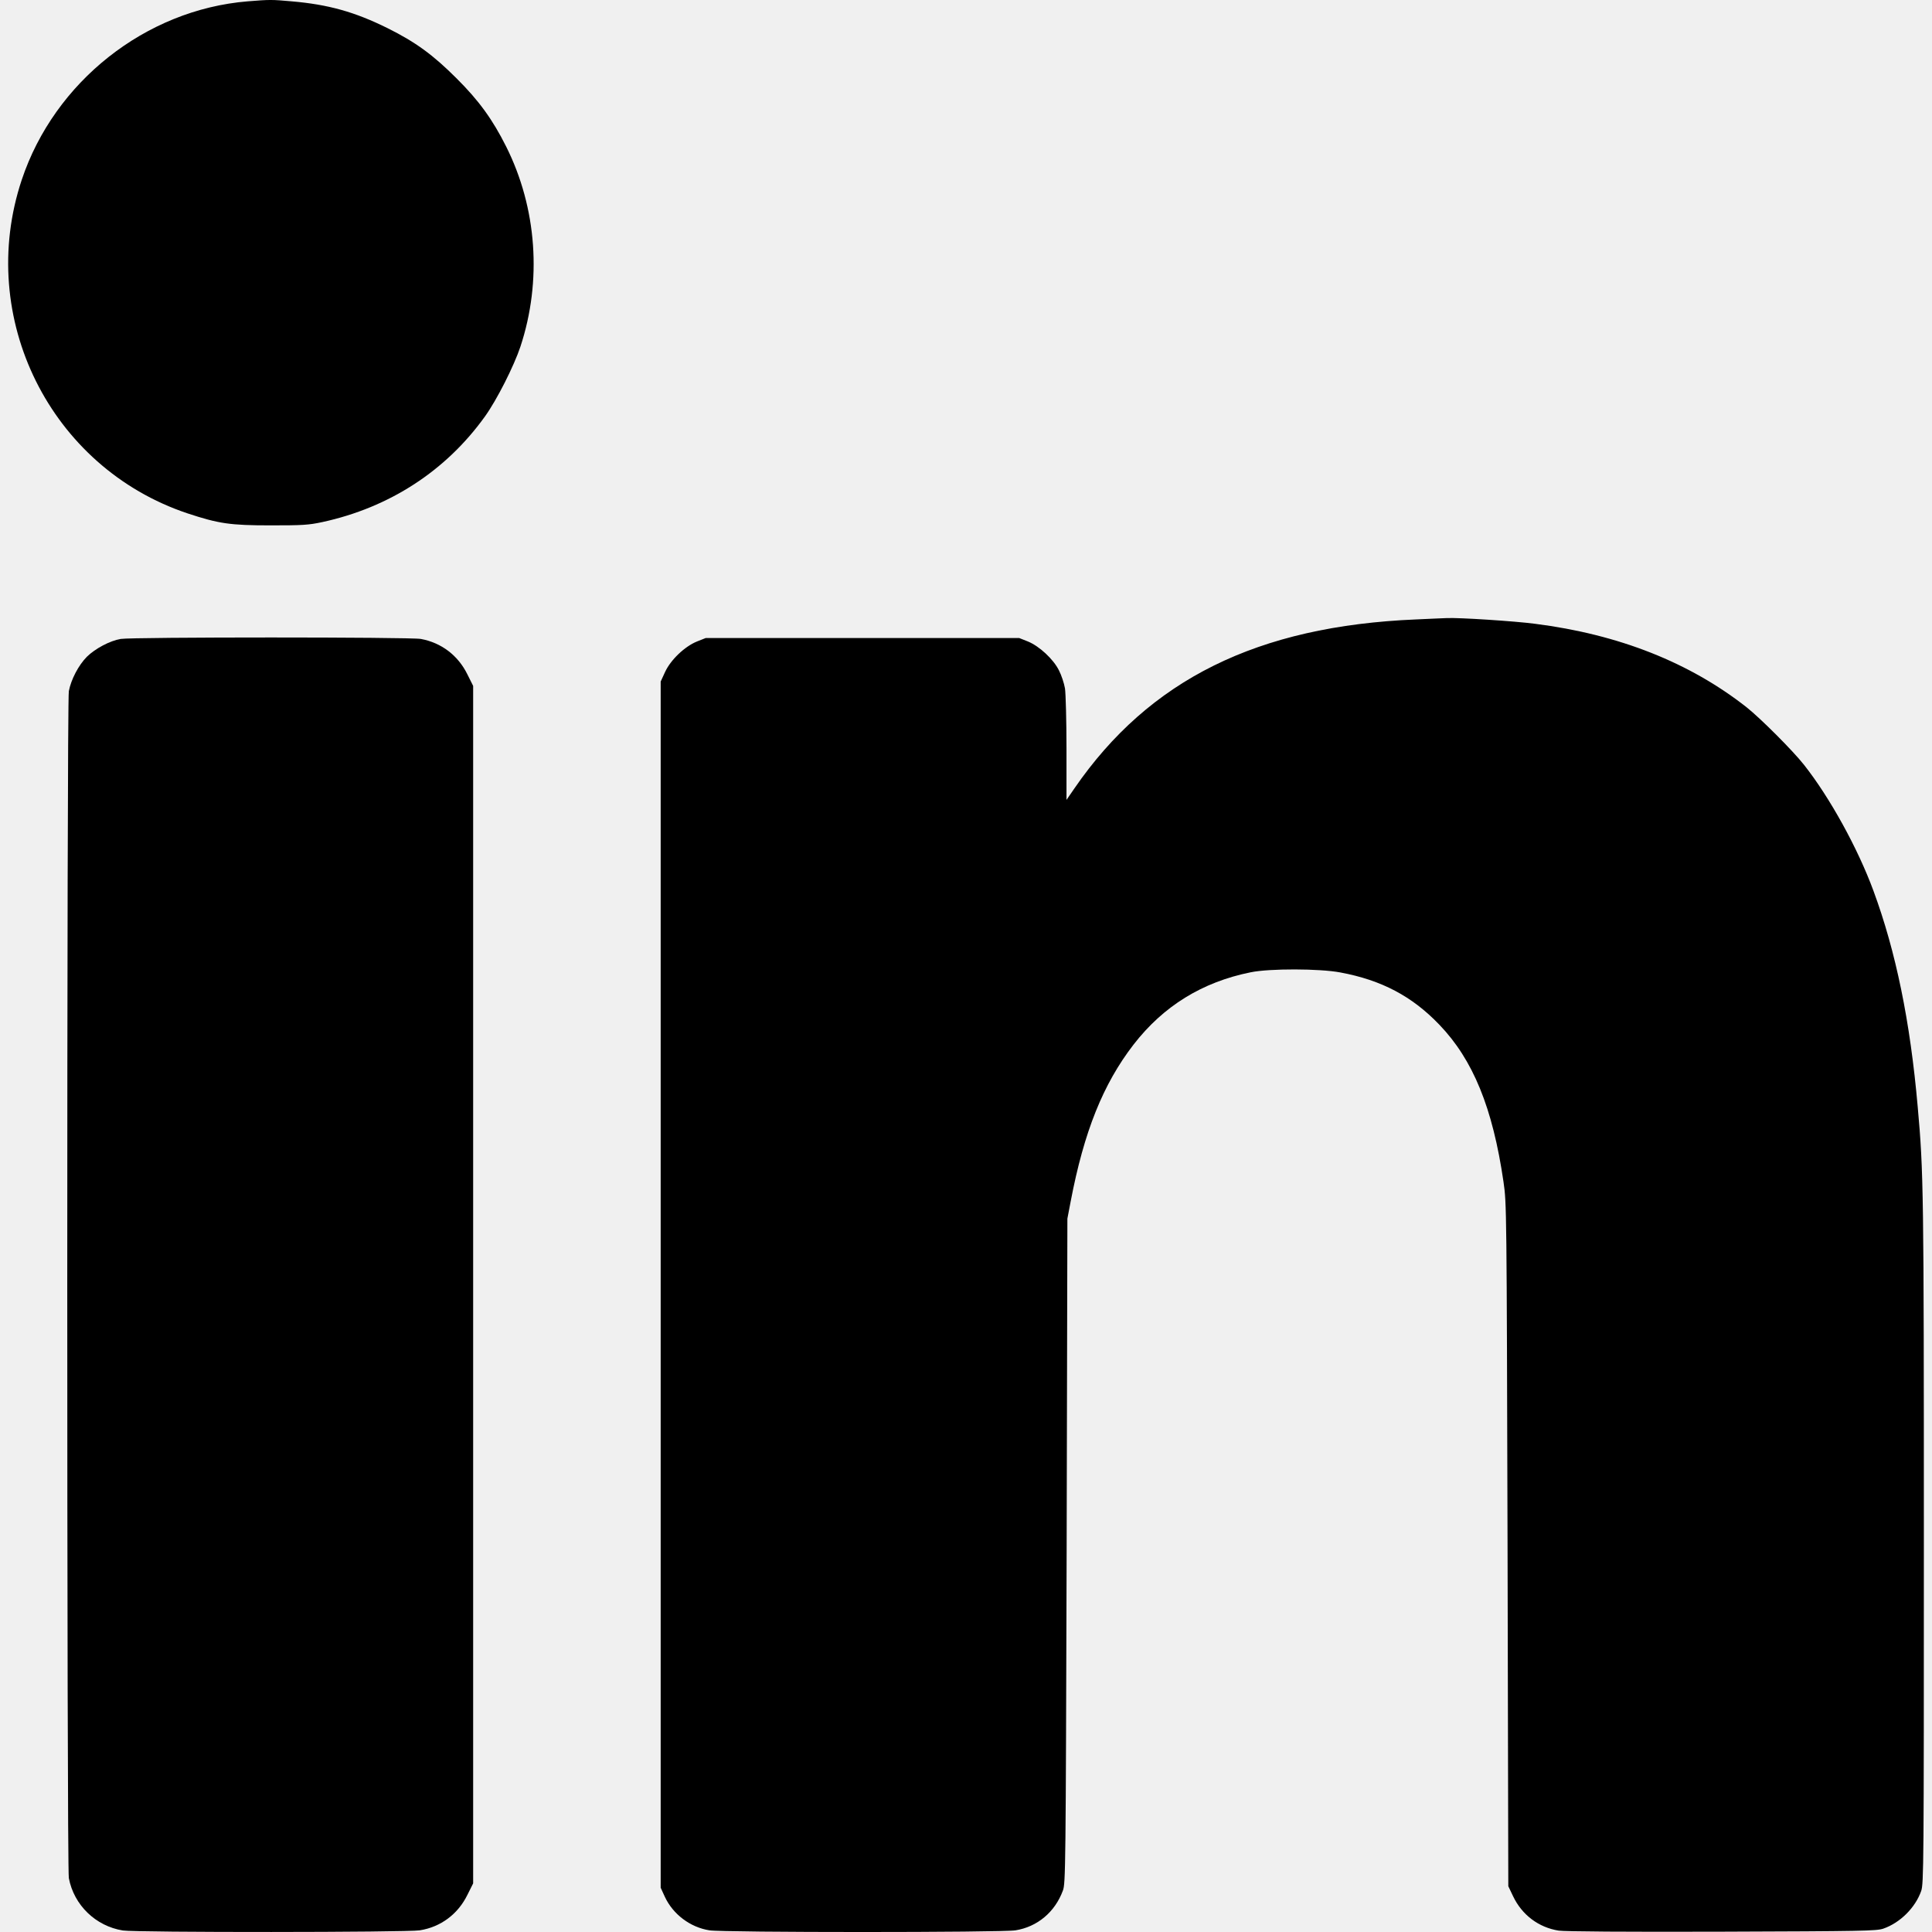
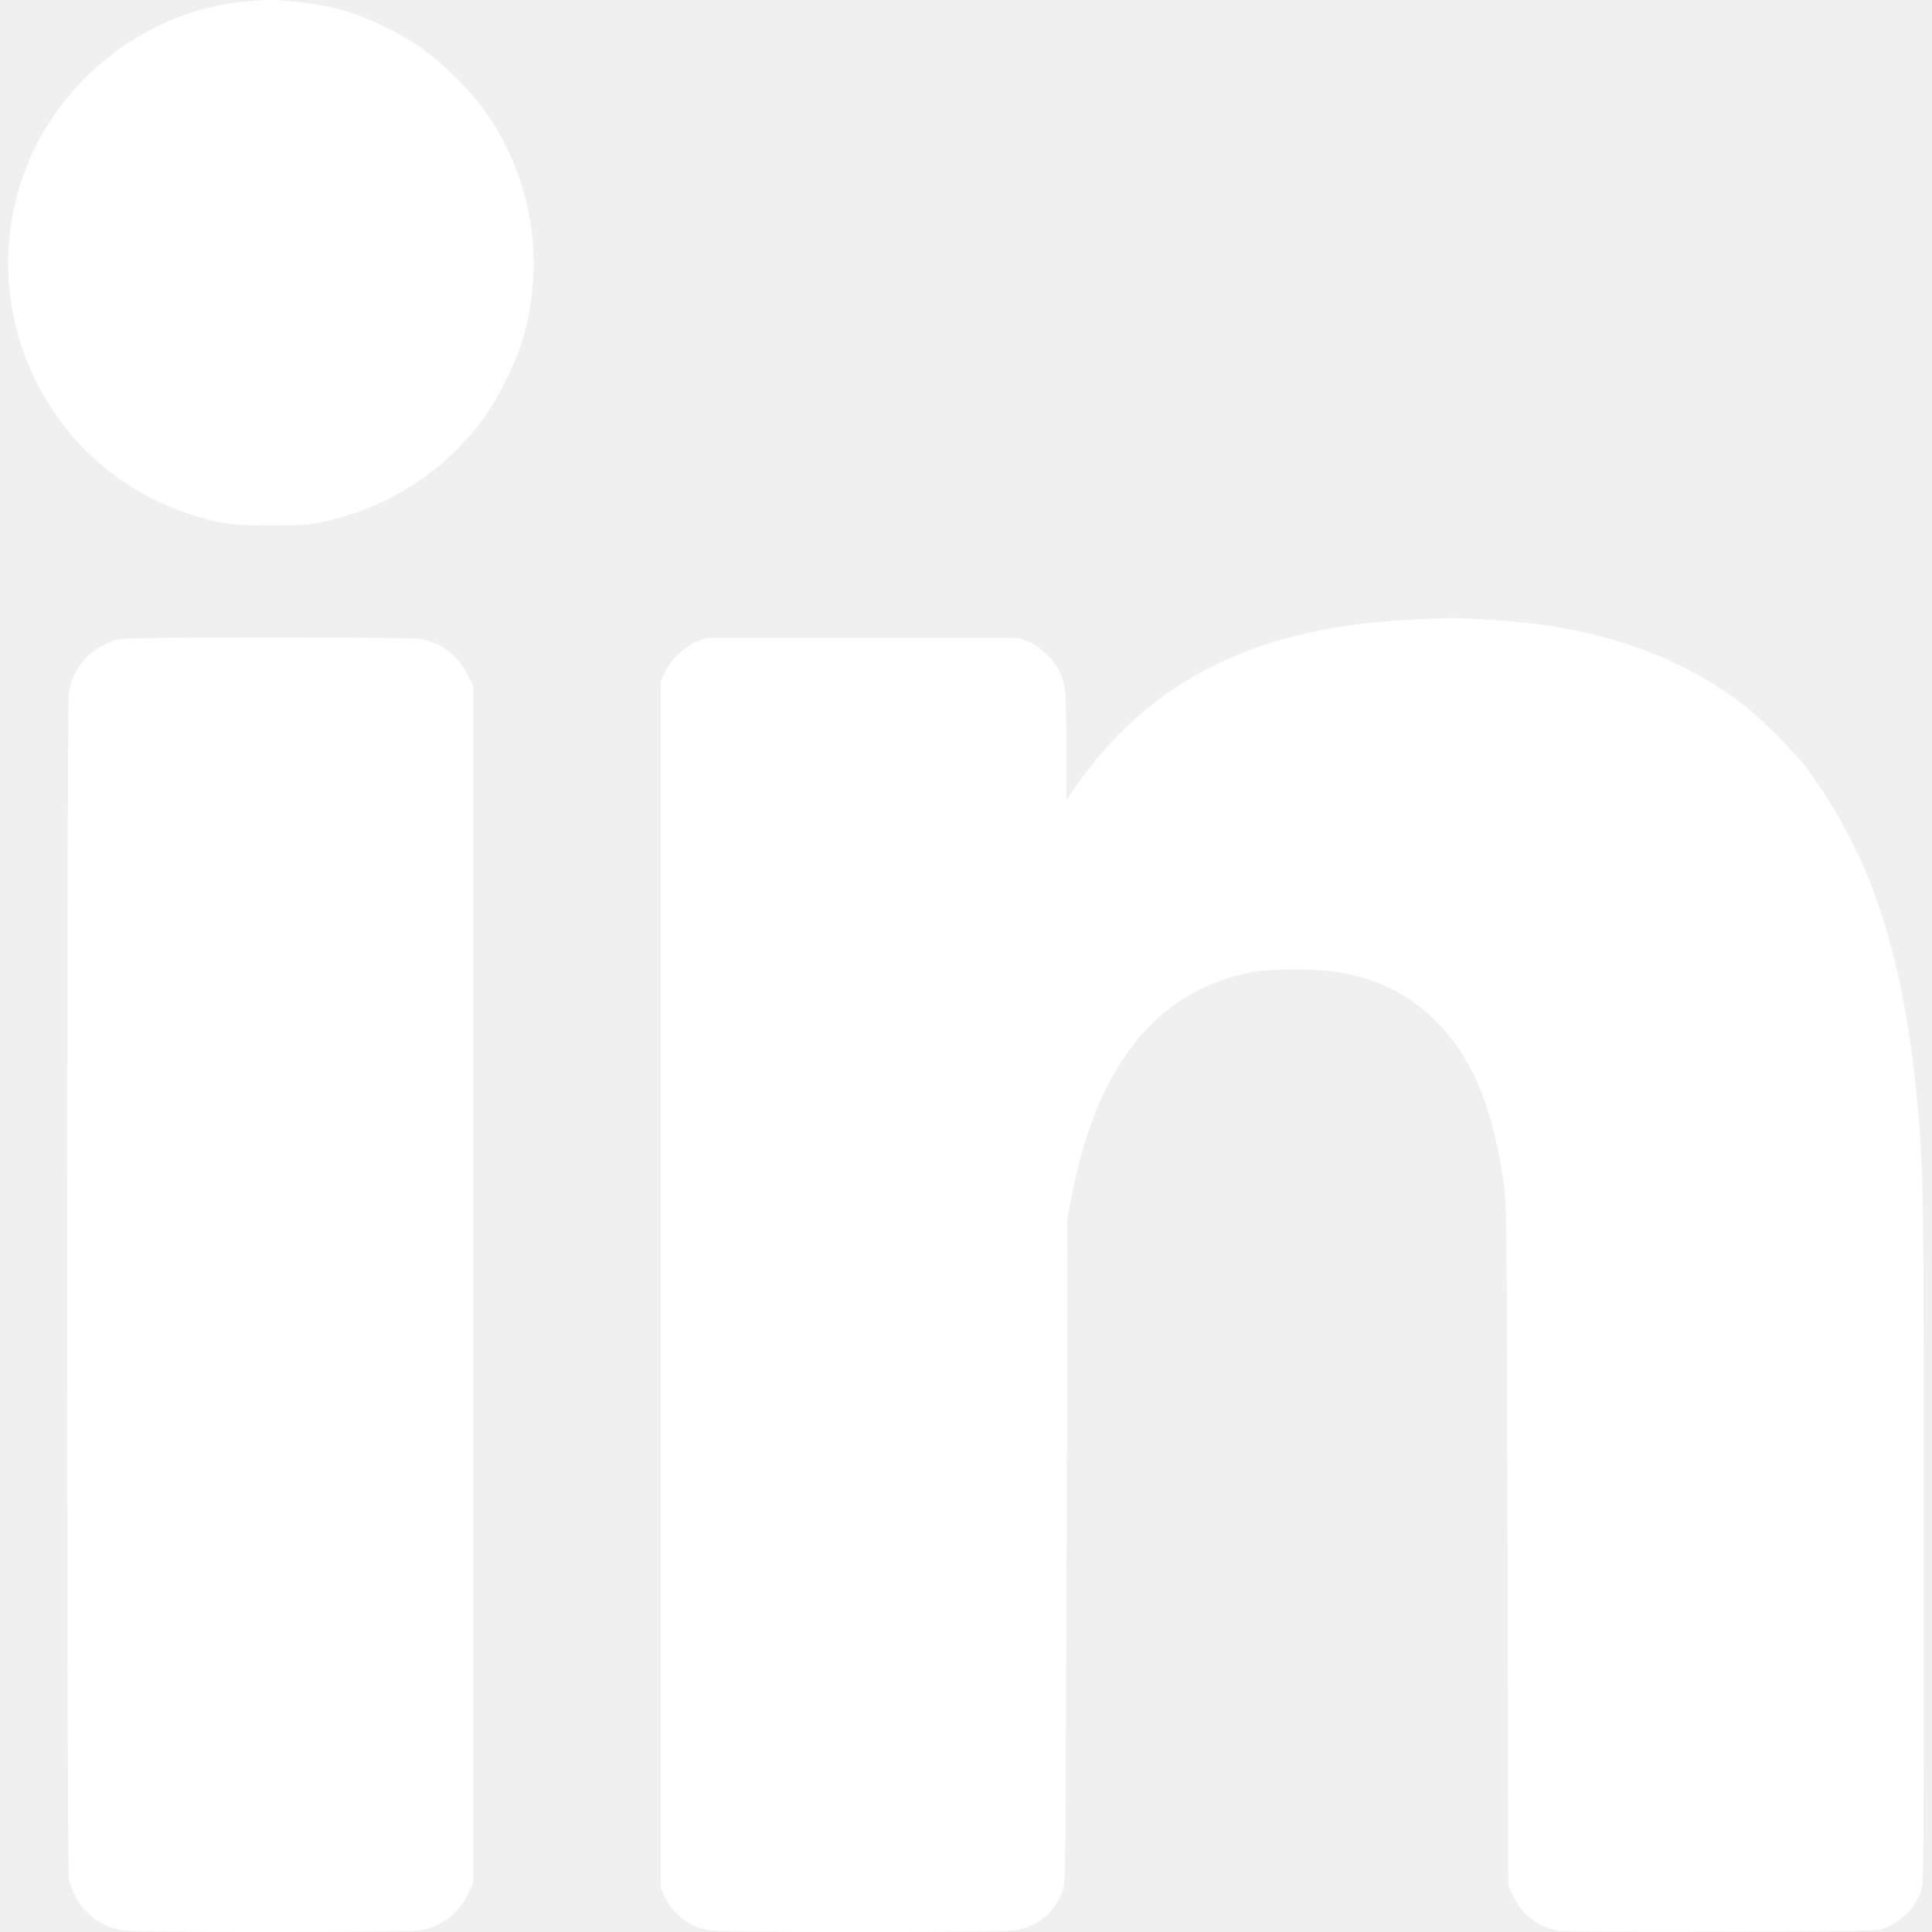
<svg xmlns="http://www.w3.org/2000/svg" version="1.0" width="40pt" height="40pt" viewBox="0 0 1276.964 1287.809" preserveAspectRatio="xMidYMid meet">
-   <g transform="translate(-286.5363,1573.794) scale(0.1,-0.1)" fill="#000000" stroke="none">
+   <g transform="translate(-286.5363,1573.794) scale(0.1,-0.1)" fill="#FFFFFF" stroke="none">
    <path d="M4462 15729 c-681 -56 -1288 -536 -1506 -1190 -306 -919 190 -1917 1105 -2223 209 -69 285 -80 554 -80 212 0 252 2 345 22 447 97 823 341 1083 703 80 111 194 337 237 466 145 439 110 925 -95 1334 -90 180 -182 307 -330 454 -157 157 -273 242 -460 335 -220 109 -396 158 -640 179 -133 12 -145 12 -293 0z" />
    <path d="M12250 11609 c-1057 -44 -1778 -401 -2277 -1126 l-53 -77 0 340 c0 186 -5 368 -10 403 -6 35 -24 89 -40 120 -37 75 -131 162 -207 193 l-58 23 -1045 0 -1045 0 -58 -23 c-82 -33 -176 -123 -213 -204 l-29 -63 0 -4020 0 -4020 28 -61 c54 -116 169 -203 297 -223 89 -15 1951 -15 2040 0 145 23 263 121 316 265 18 47 19 141 25 2264 l5 2215 22 115 c89 466 216 782 419 1045 199 257 458 417 781 482 126 26 459 25 597 -1 275 -51 479 -159 660 -348 225 -234 356 -554 428 -1048 21 -144 21 -168 27 -2420 l5 -2275 32 -67 c59 -124 170 -208 304 -229 40 -6 445 -9 1089 -7 933 3 1029 5 1074 20 113 39 214 140 253 251 17 49 18 162 18 2327 0 2338 -2 2466 -41 2900 -50 571 -146 1036 -295 1440 -105 285 -291 622 -463 840 -75 95 -289 309 -382 383 -380 299 -852 486 -1411 557 -137 18 -509 42 -588 38 -16 -1 -109 -4 -205 -9z" />
    <path d="M3616 11479 c-72 -12 -170 -64 -226 -119 -56 -57 -105 -151 -120 -229 -14 -75 -14 -7838 0 -7912 34 -180 179 -320 360 -349 89 -14 1893 -13 1979 1 140 22 255 108 318 237 l38 76 0 3991 0 3991 -38 76 c-62 127 -174 212 -311 237 -71 13 -1923 13 -2000 0z" />
  </g>
</svg>
